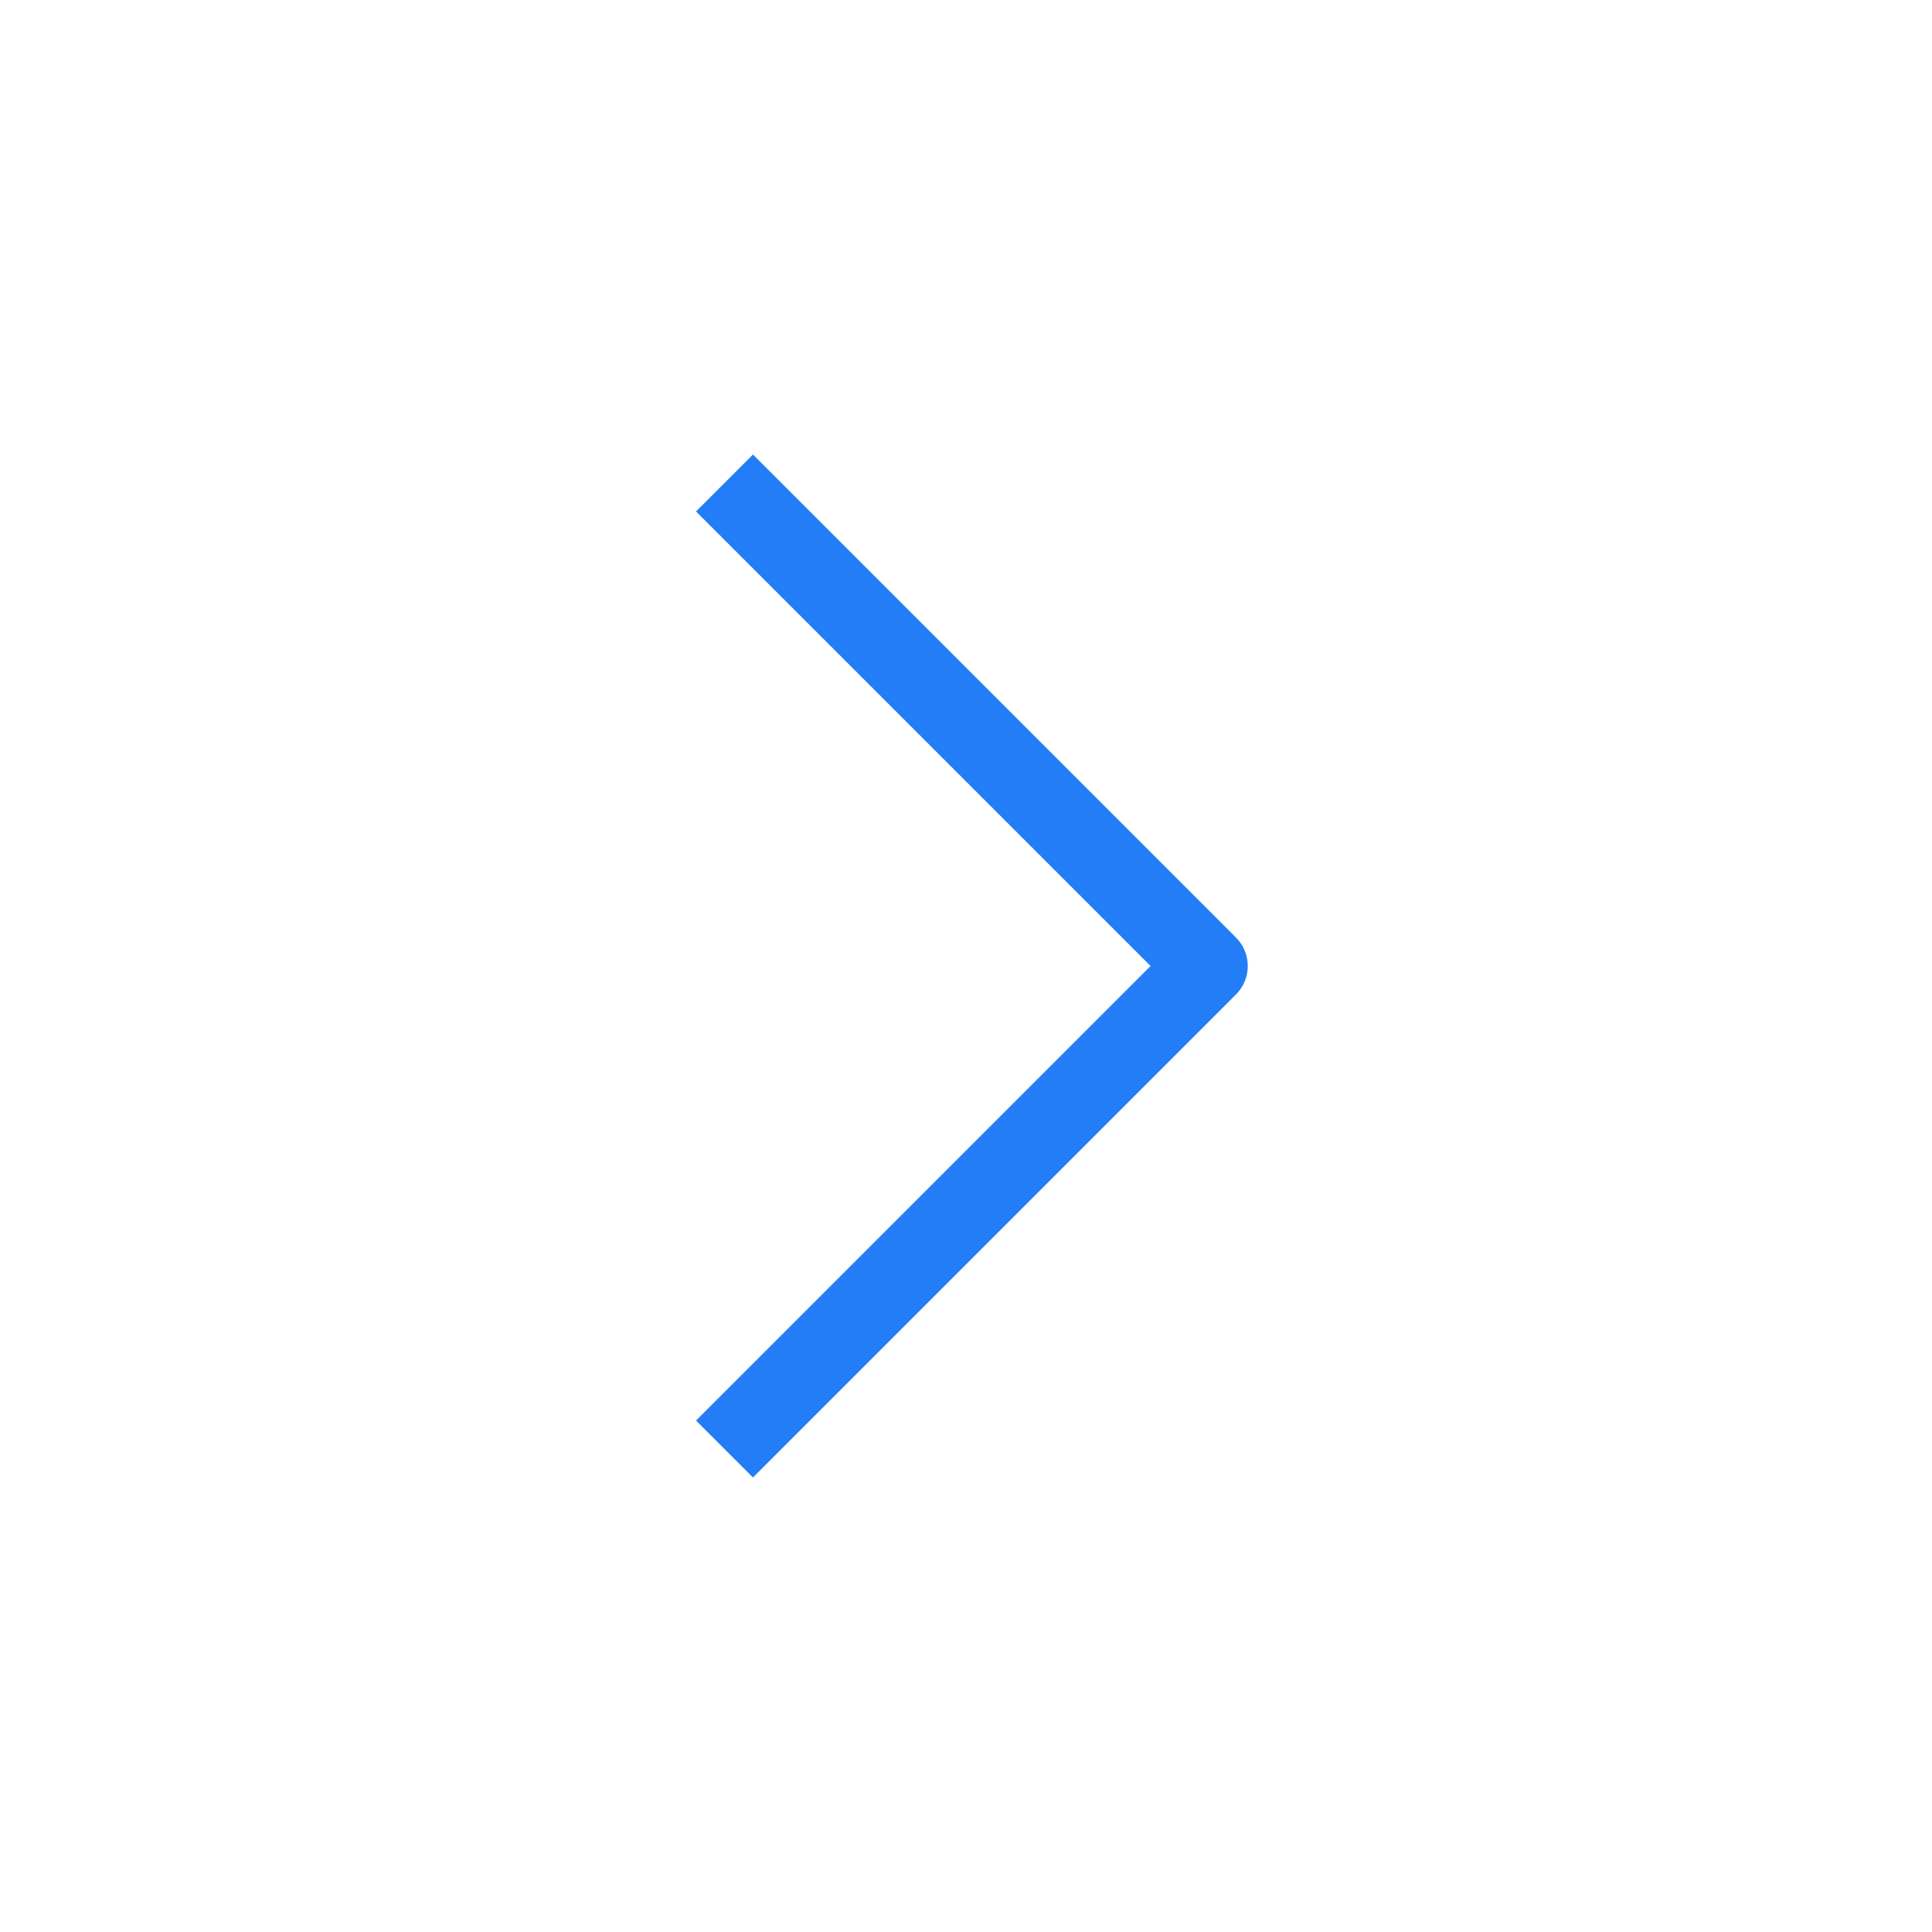
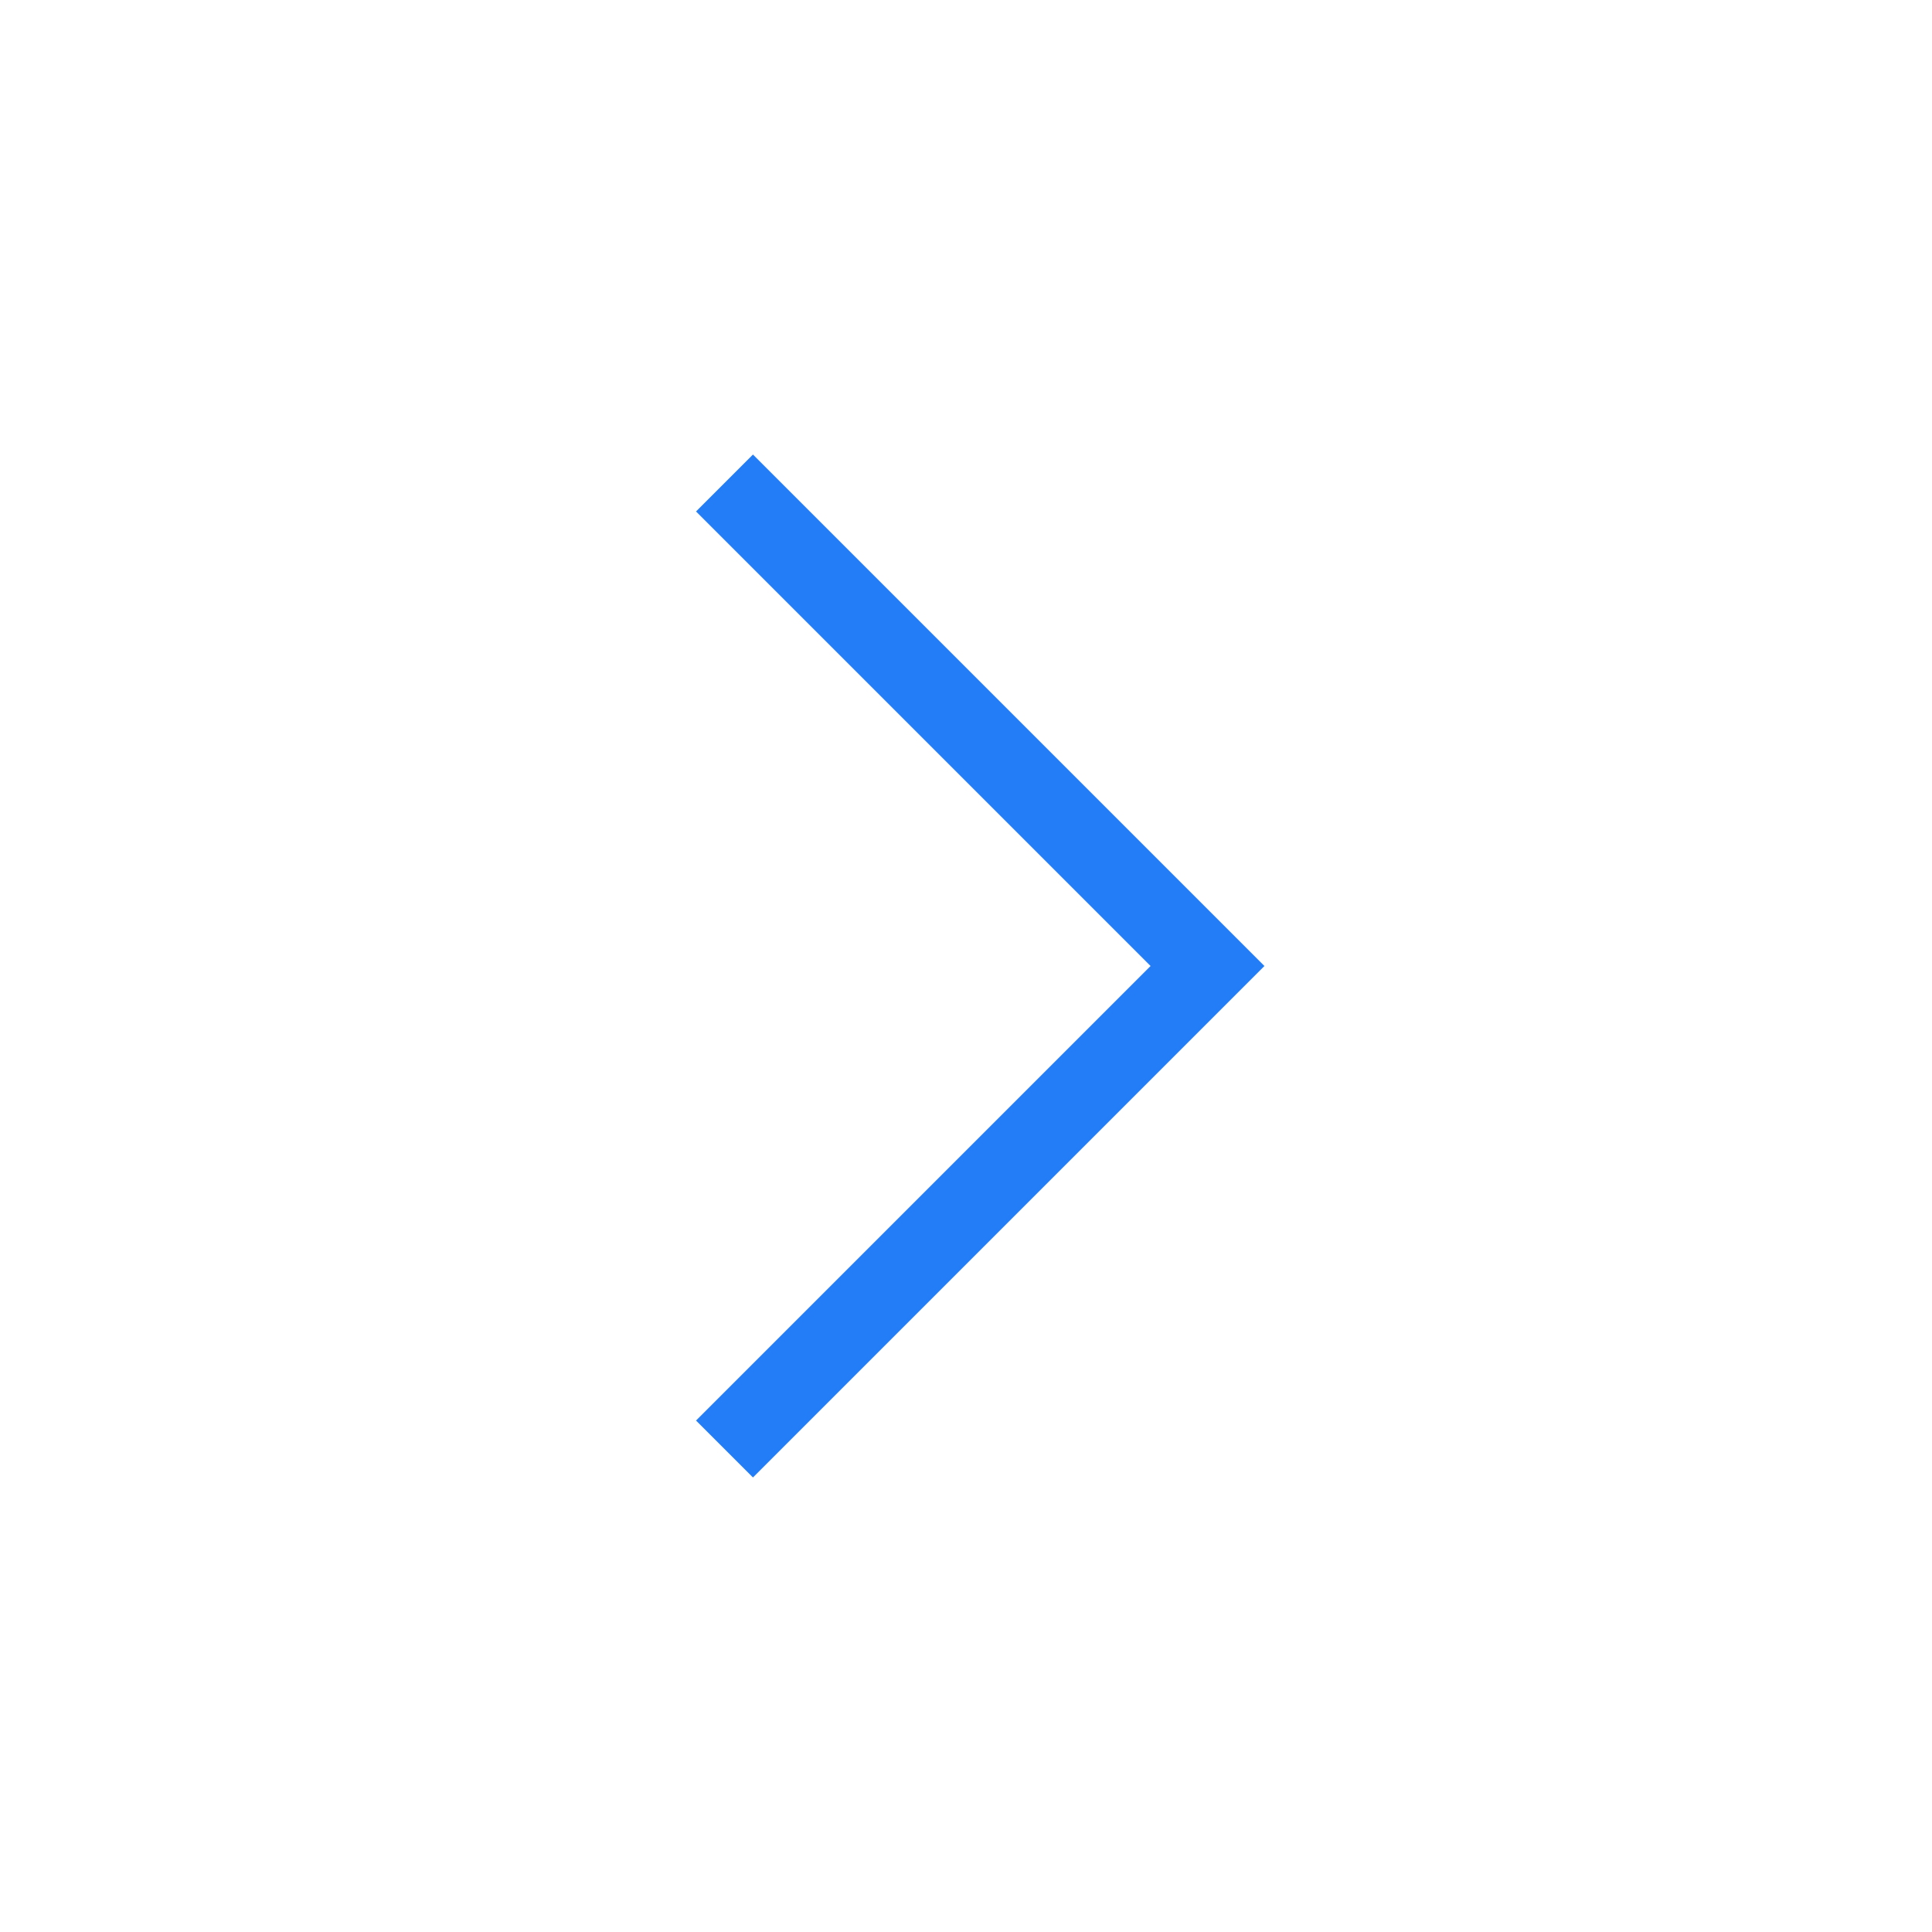
<svg xmlns="http://www.w3.org/2000/svg" width="24" height="24" viewBox="0 0 24 24" fill="none">
-   <path d="M9 18L15 12L9 6" stroke="#237DF7" strokeWidth="2" strokeLinecap="round" stroke-linejoin="round" />
+   <path d="M9 18L15 12L9 6" stroke="#237DF7" strokeWidth="2" strokeLinecap="round" strokeLinejoin="round" />
</svg>
